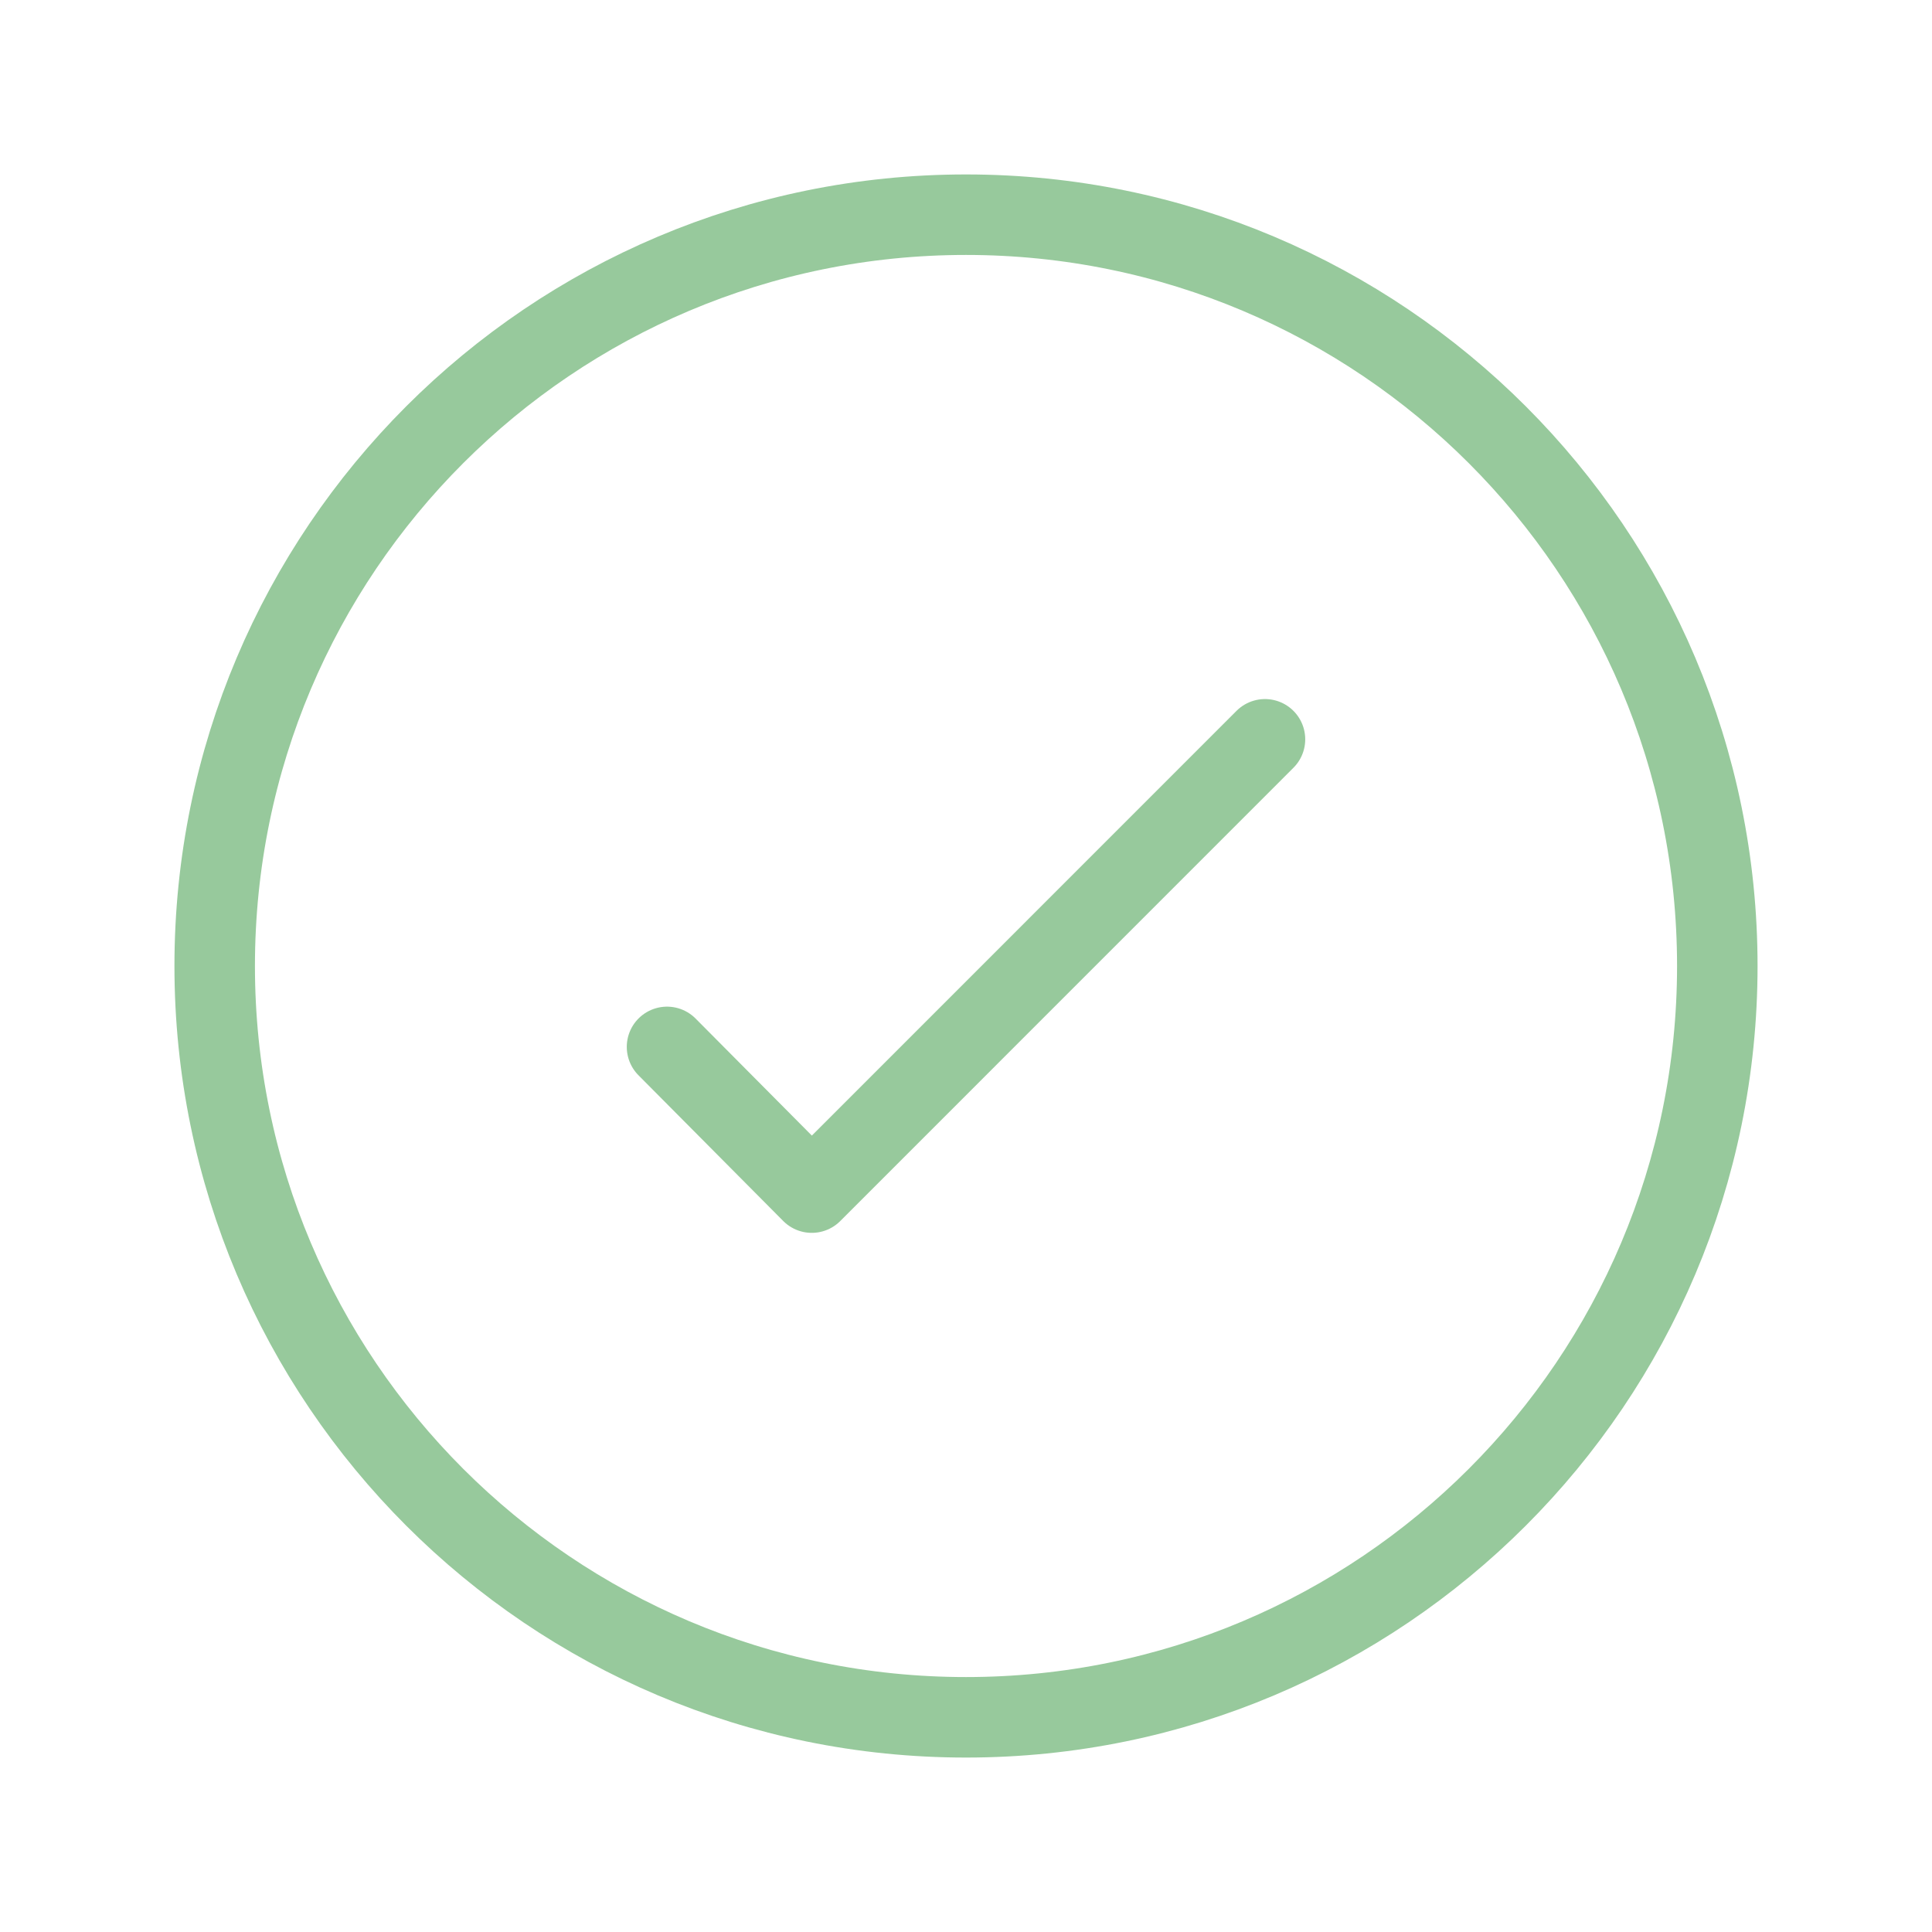
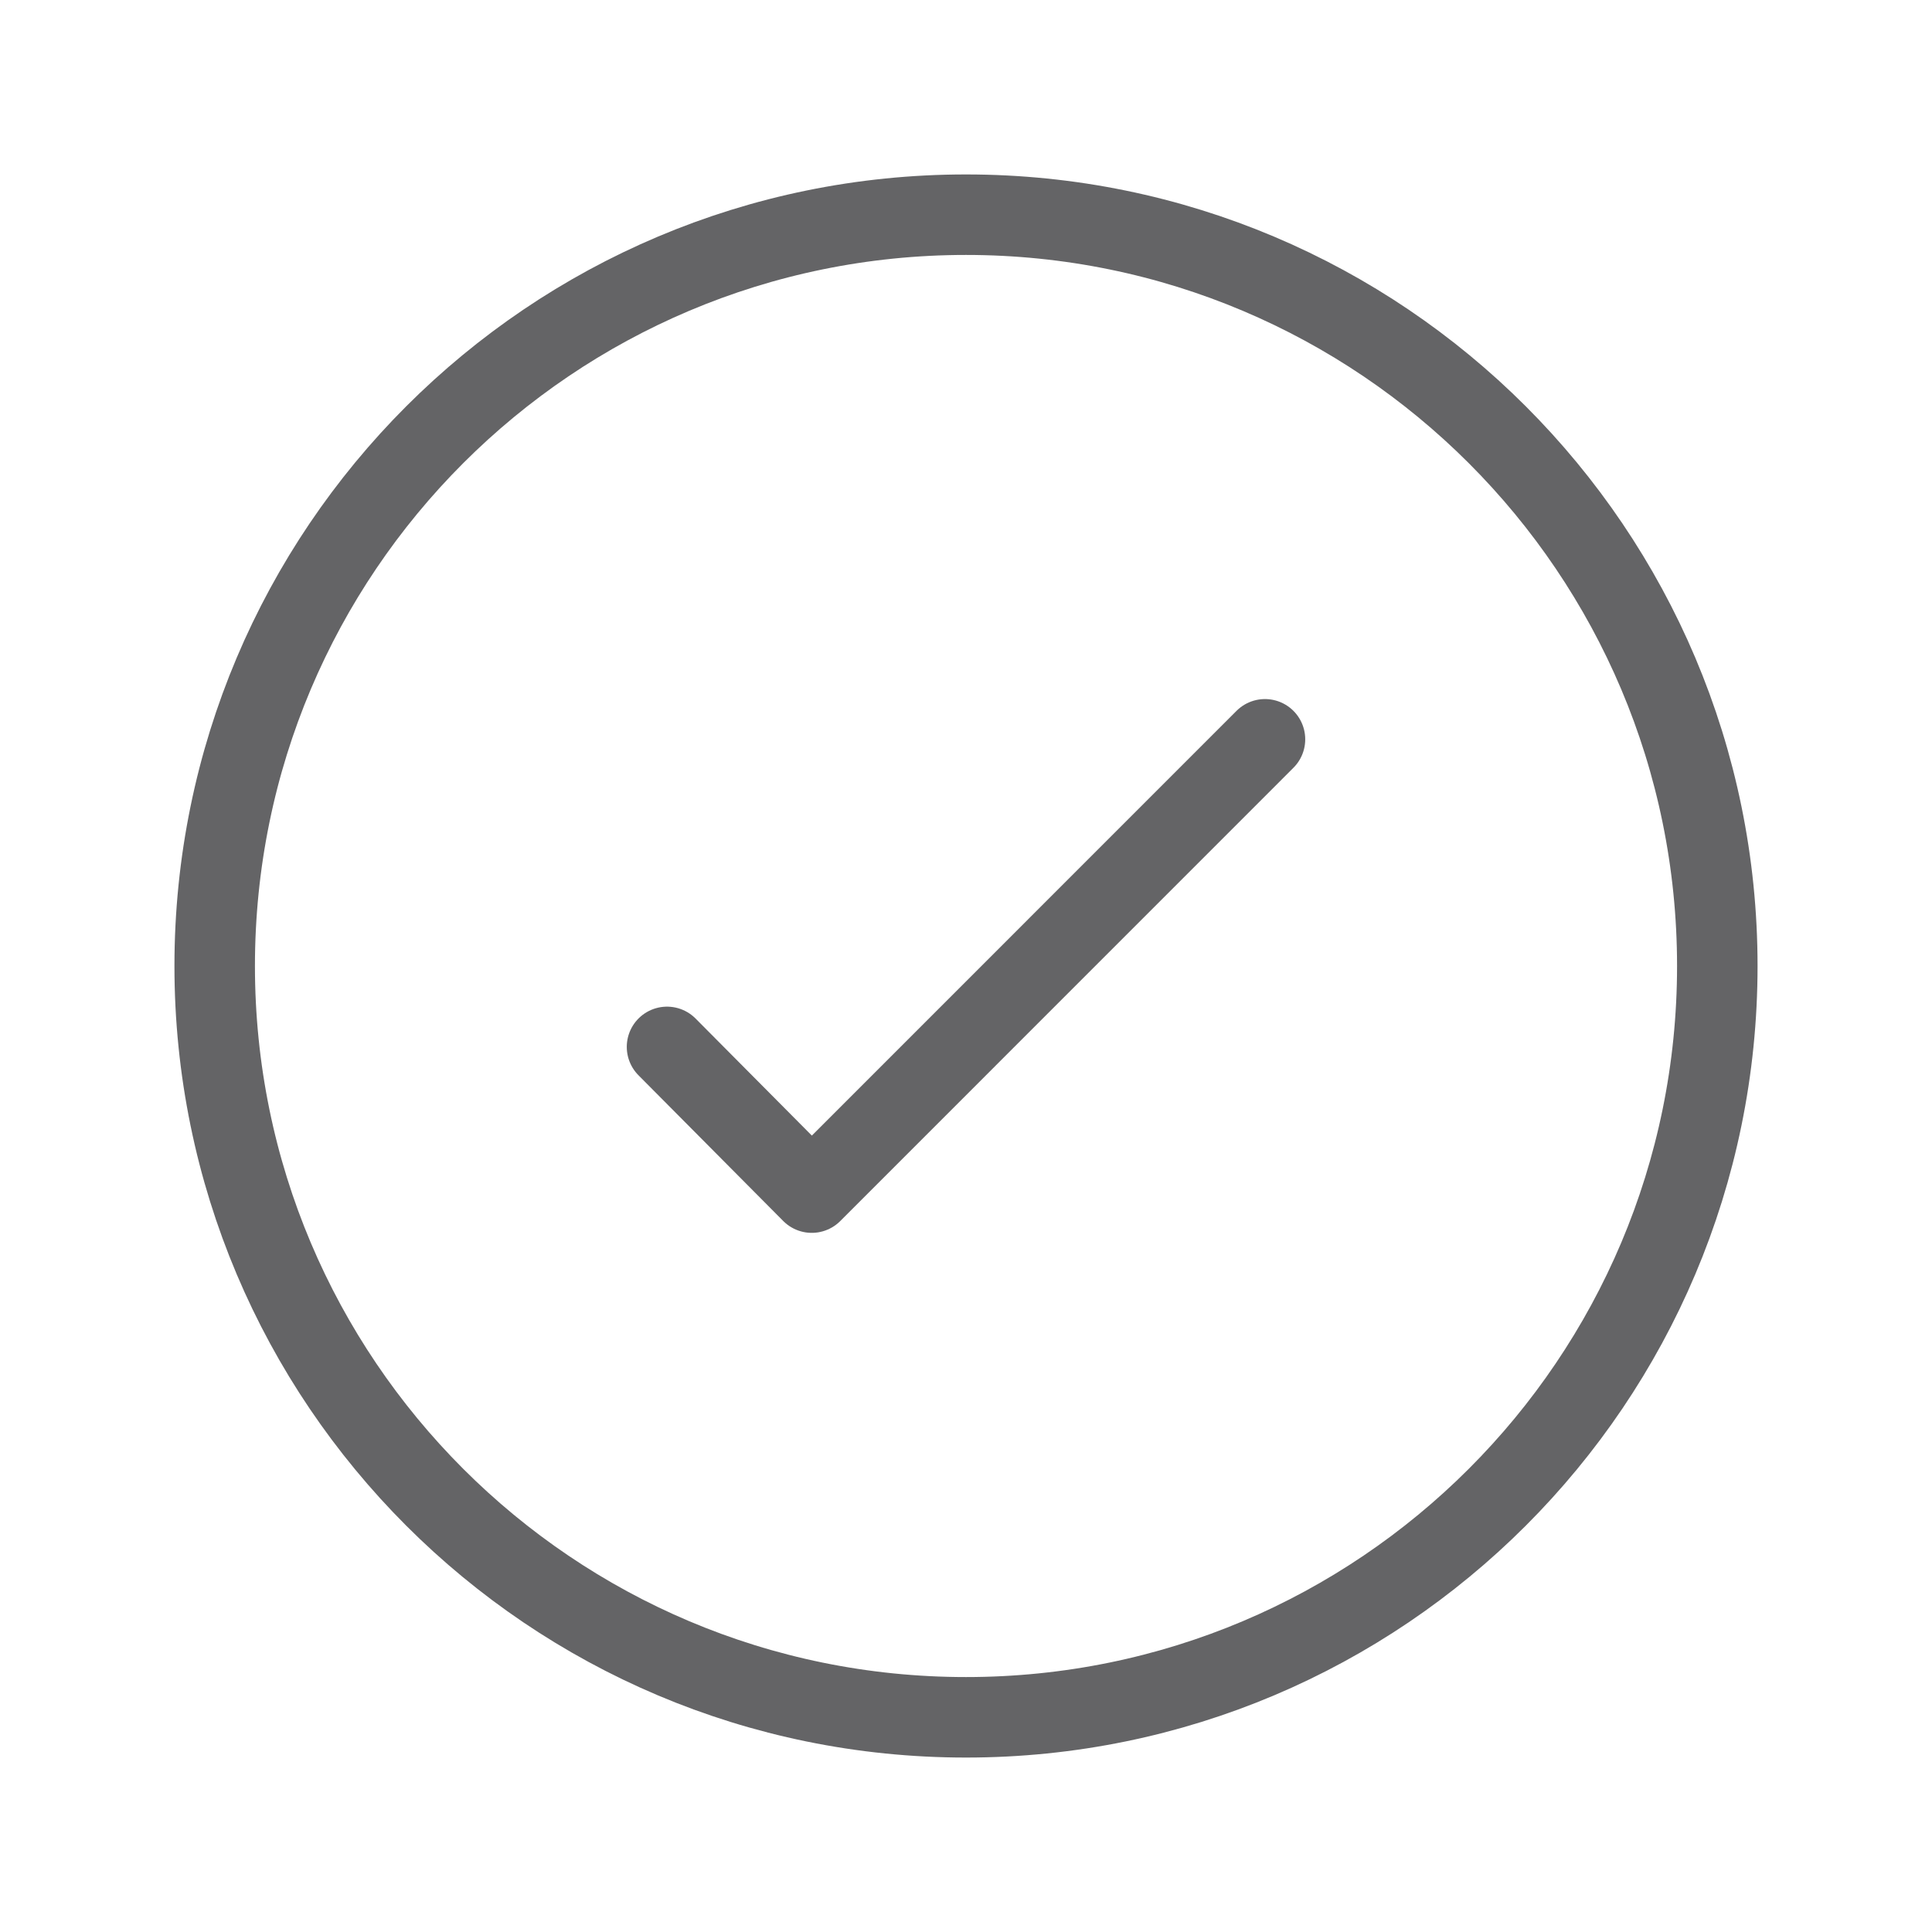
<svg xmlns="http://www.w3.org/2000/svg" width="24" height="24" viewBox="0 0 24 24" fill="none">
-   <path d="M8.286 13.005L10.084 14.815L15.714 9.184" stroke="#97C99C" stroke-linecap="round" stroke-linejoin="round" />
-   <path d="M12 21.333C17.155 21.333 21.333 17.155 21.333 12C21.333 6.845 17.155 2.667 12 2.667C6.845 2.667 2.667 6.845 2.667 12C2.667 17.155 6.845 21.333 12 21.333Z" stroke="#97C99C" stroke-miterlimit="10" />
+   <path d="M8.286 13.005L10.084 14.815L15.714 9.184" stroke="#646466" stroke-linecap="round" stroke-linejoin="round" />
+   <path d="M12 21.333C17.155 21.333 21.333 17.155 21.333 12C21.333 6.845 17.155 2.667 12 2.667C6.845 2.667 2.667 6.845 2.667 12C2.667 17.155 6.845 21.333 12 21.333Z" stroke="#646466" stroke-miterlimit="10" />
</svg>
